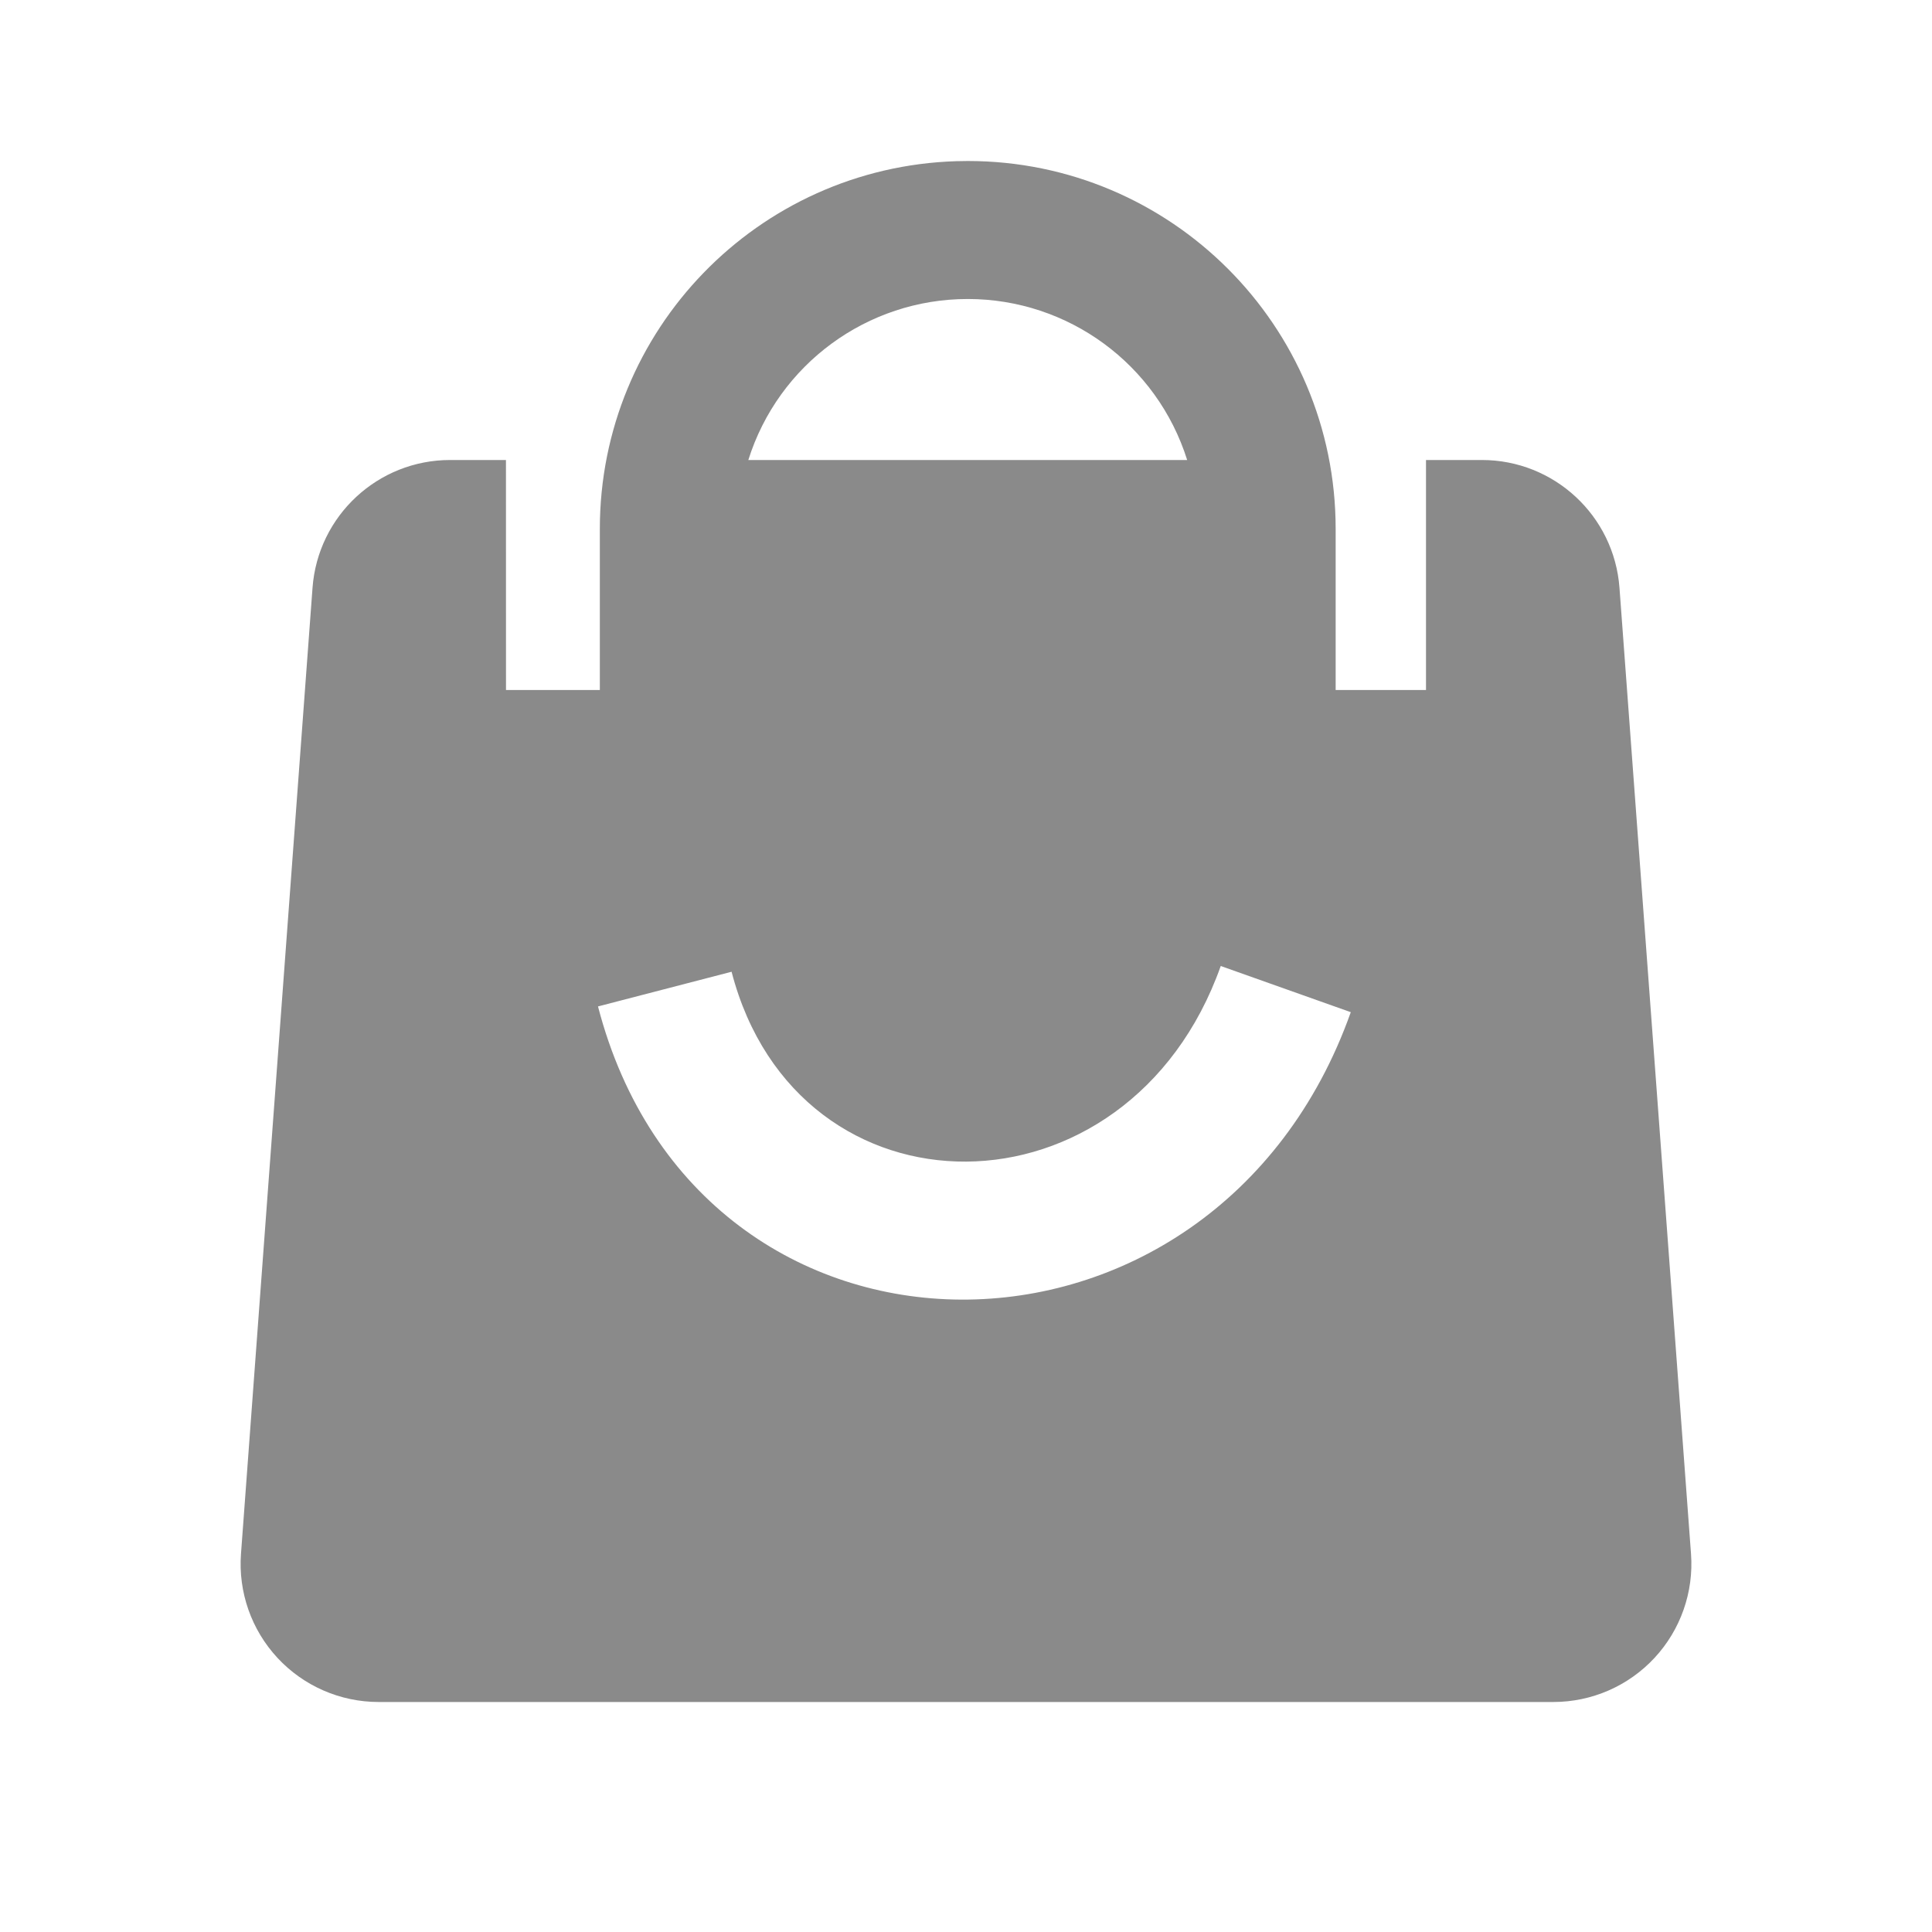
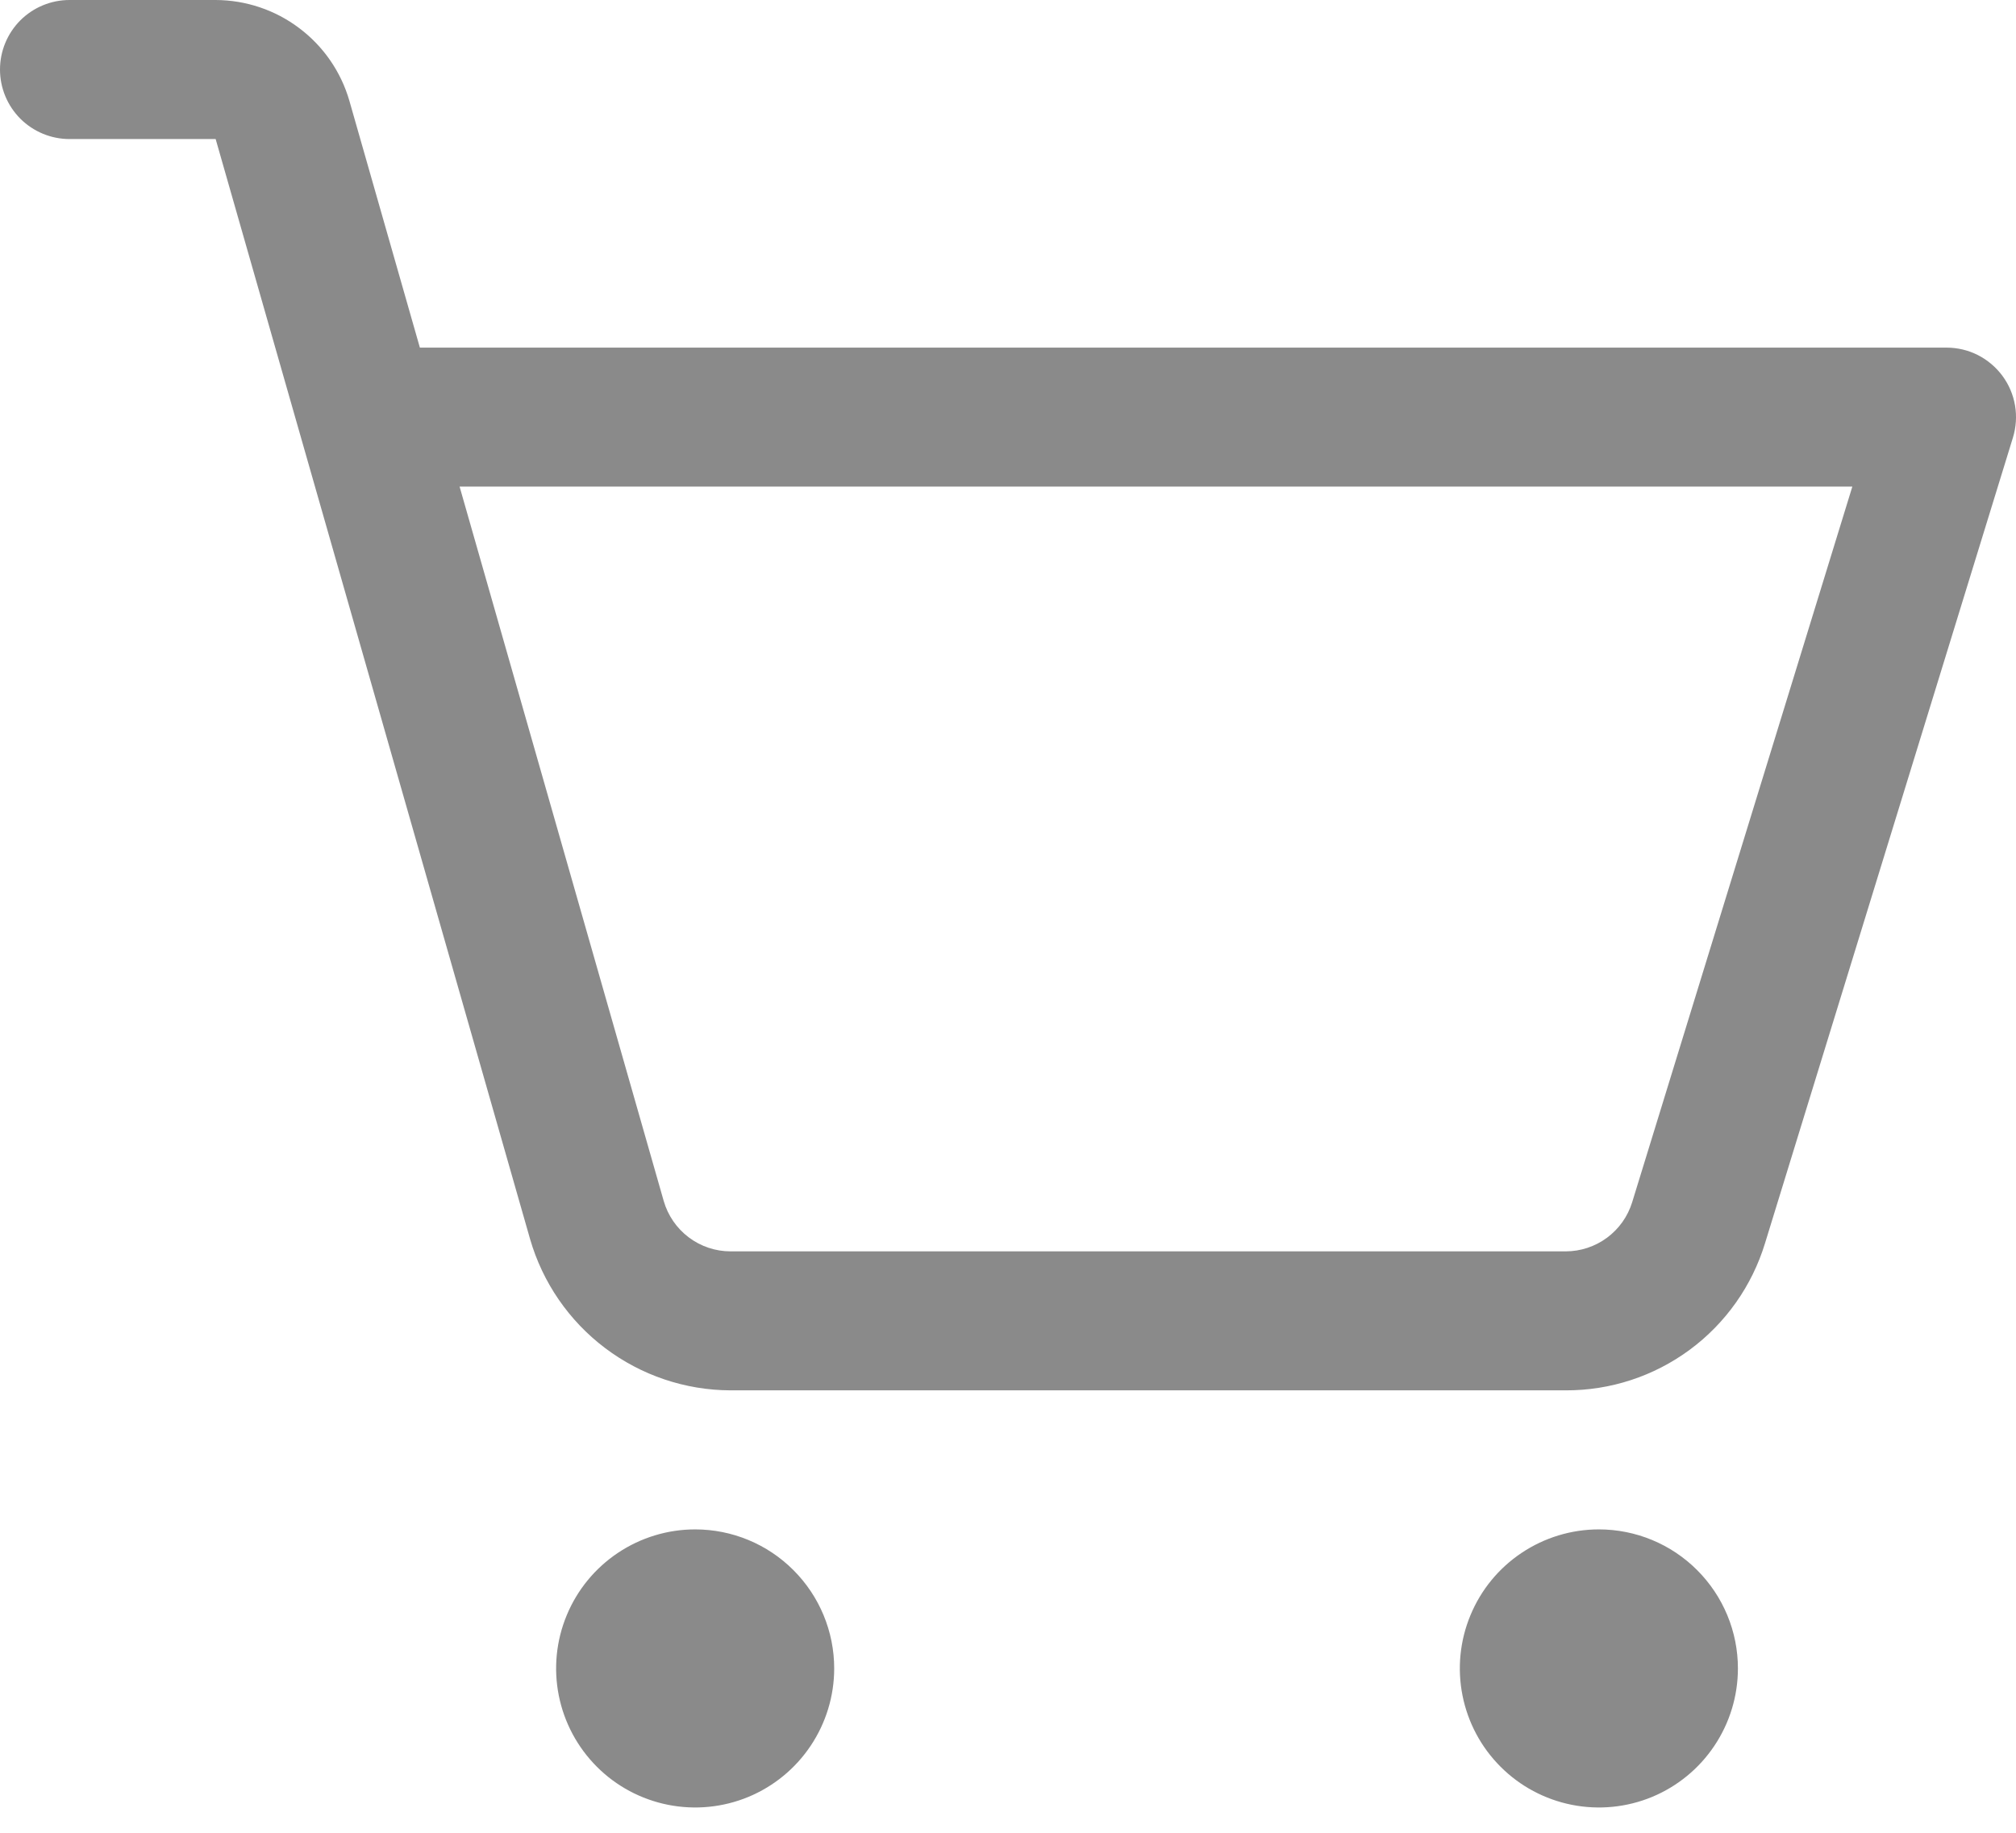
- <svg xmlns="http://www.w3.org/2000/svg" t="1691466197207" class="icon" viewBox="0 0 1024 1024" version="1.1" p-id="17714" width="18" height="18">
-   <path d="M512.926 85.333a194.999 194.999 0 0 1 194.999 194.999V365.714H755.81v-121.905h29.598a73.143 73.143 0 0 1 72.948 67.73l37.912 512A73.143 73.143 0 0 1 823.345 902.095H200.655a73.143 73.143 0 0 1-72.923-78.555l37.912-512A73.143 73.143 0 0 1 238.592 243.81h29.574L268.19 365.714h49.737v-85.382a194.999 194.999 0 0 1 188.928-194.901l6.071-0.098z m134.095 426.667c-48.908 137.728-224.305 137.728-259.267 3.048L316.952 533.431c53.687 206.677 326.656 206.677 398.994 3.048L647.022 512z m-134.095-353.524a121.905 121.905 0 0 0-116.297 85.333h232.594a121.905 121.905 0 0 0-116.297-85.333z" p-id="17715" fill="#8a8a8a" />
+ <svg xmlns="http://www.w3.org/2000/svg" width="33" height="30" viewBox="0 0 33 30" fill="none">
+   <path d="M13.655 27.31C13.655 27.76 13.521 28.2 13.271 28.574C13.021 28.949 12.666 29.24 12.25 29.413C11.834 29.585 11.377 29.63 10.935 29.542C10.494 29.454 10.088 29.238 9.77 28.919C9.452 28.601 9.235 28.195 9.147 27.754C9.059 27.312 9.104 26.855 9.277 26.439C9.449 26.023 9.741 25.668 10.115 25.418C10.489 25.168 10.929 25.034 11.379 25.034C11.983 25.034 12.562 25.274 12.988 25.701C13.415 26.128 13.655 26.706 13.655 27.31ZM26.172 25.034C25.722 25.034 25.282 25.168 24.908 25.418C24.533 25.668 24.242 26.023 24.07 26.439C23.897 26.855 23.852 27.312 23.94 27.754C24.028 28.195 24.244 28.601 24.563 28.919C24.881 29.238 25.287 29.454 25.728 29.542C26.17 29.63 26.627 29.585 27.043 29.413C27.459 29.24 27.814 28.949 28.064 28.574C28.314 28.2 28.448 27.76 28.448 27.31C28.448 26.706 28.208 26.128 27.781 25.701C27.355 25.274 26.776 25.034 26.172 25.034ZM32.95 7.162L28.892 20.349C28.679 21.048 28.247 21.66 27.659 22.094C27.071 22.528 26.359 22.761 25.629 22.758H11.958C11.217 22.756 10.497 22.513 9.905 22.066C9.314 21.62 8.883 20.994 8.677 20.282L3.53 2.276H1.138C0.836 2.276 0.547 2.156 0.333 1.943C0.12 1.729 0 1.44 0 1.138C0 0.836 0.12 0.547 0.333 0.333C0.547 0.12 0.836 0 1.138 0H3.53C4.025 0.002 4.505 0.163 4.899 0.461C5.294 0.758 5.582 1.175 5.719 1.65L6.873 5.69H31.862C32.04 5.69 32.215 5.731 32.374 5.811C32.533 5.892 32.671 6.008 32.777 6.151C32.883 6.294 32.954 6.46 32.984 6.636C33.014 6.811 33.002 6.992 32.95 7.162ZM30.321 7.965H7.523L10.864 19.657C10.932 19.895 11.076 20.104 11.273 20.253C11.47 20.402 11.711 20.483 11.958 20.483H25.629C25.872 20.483 26.109 20.405 26.305 20.26C26.501 20.115 26.645 19.912 26.717 19.679L30.321 7.965Z" fill="#8a8a8a" />
</svg>
